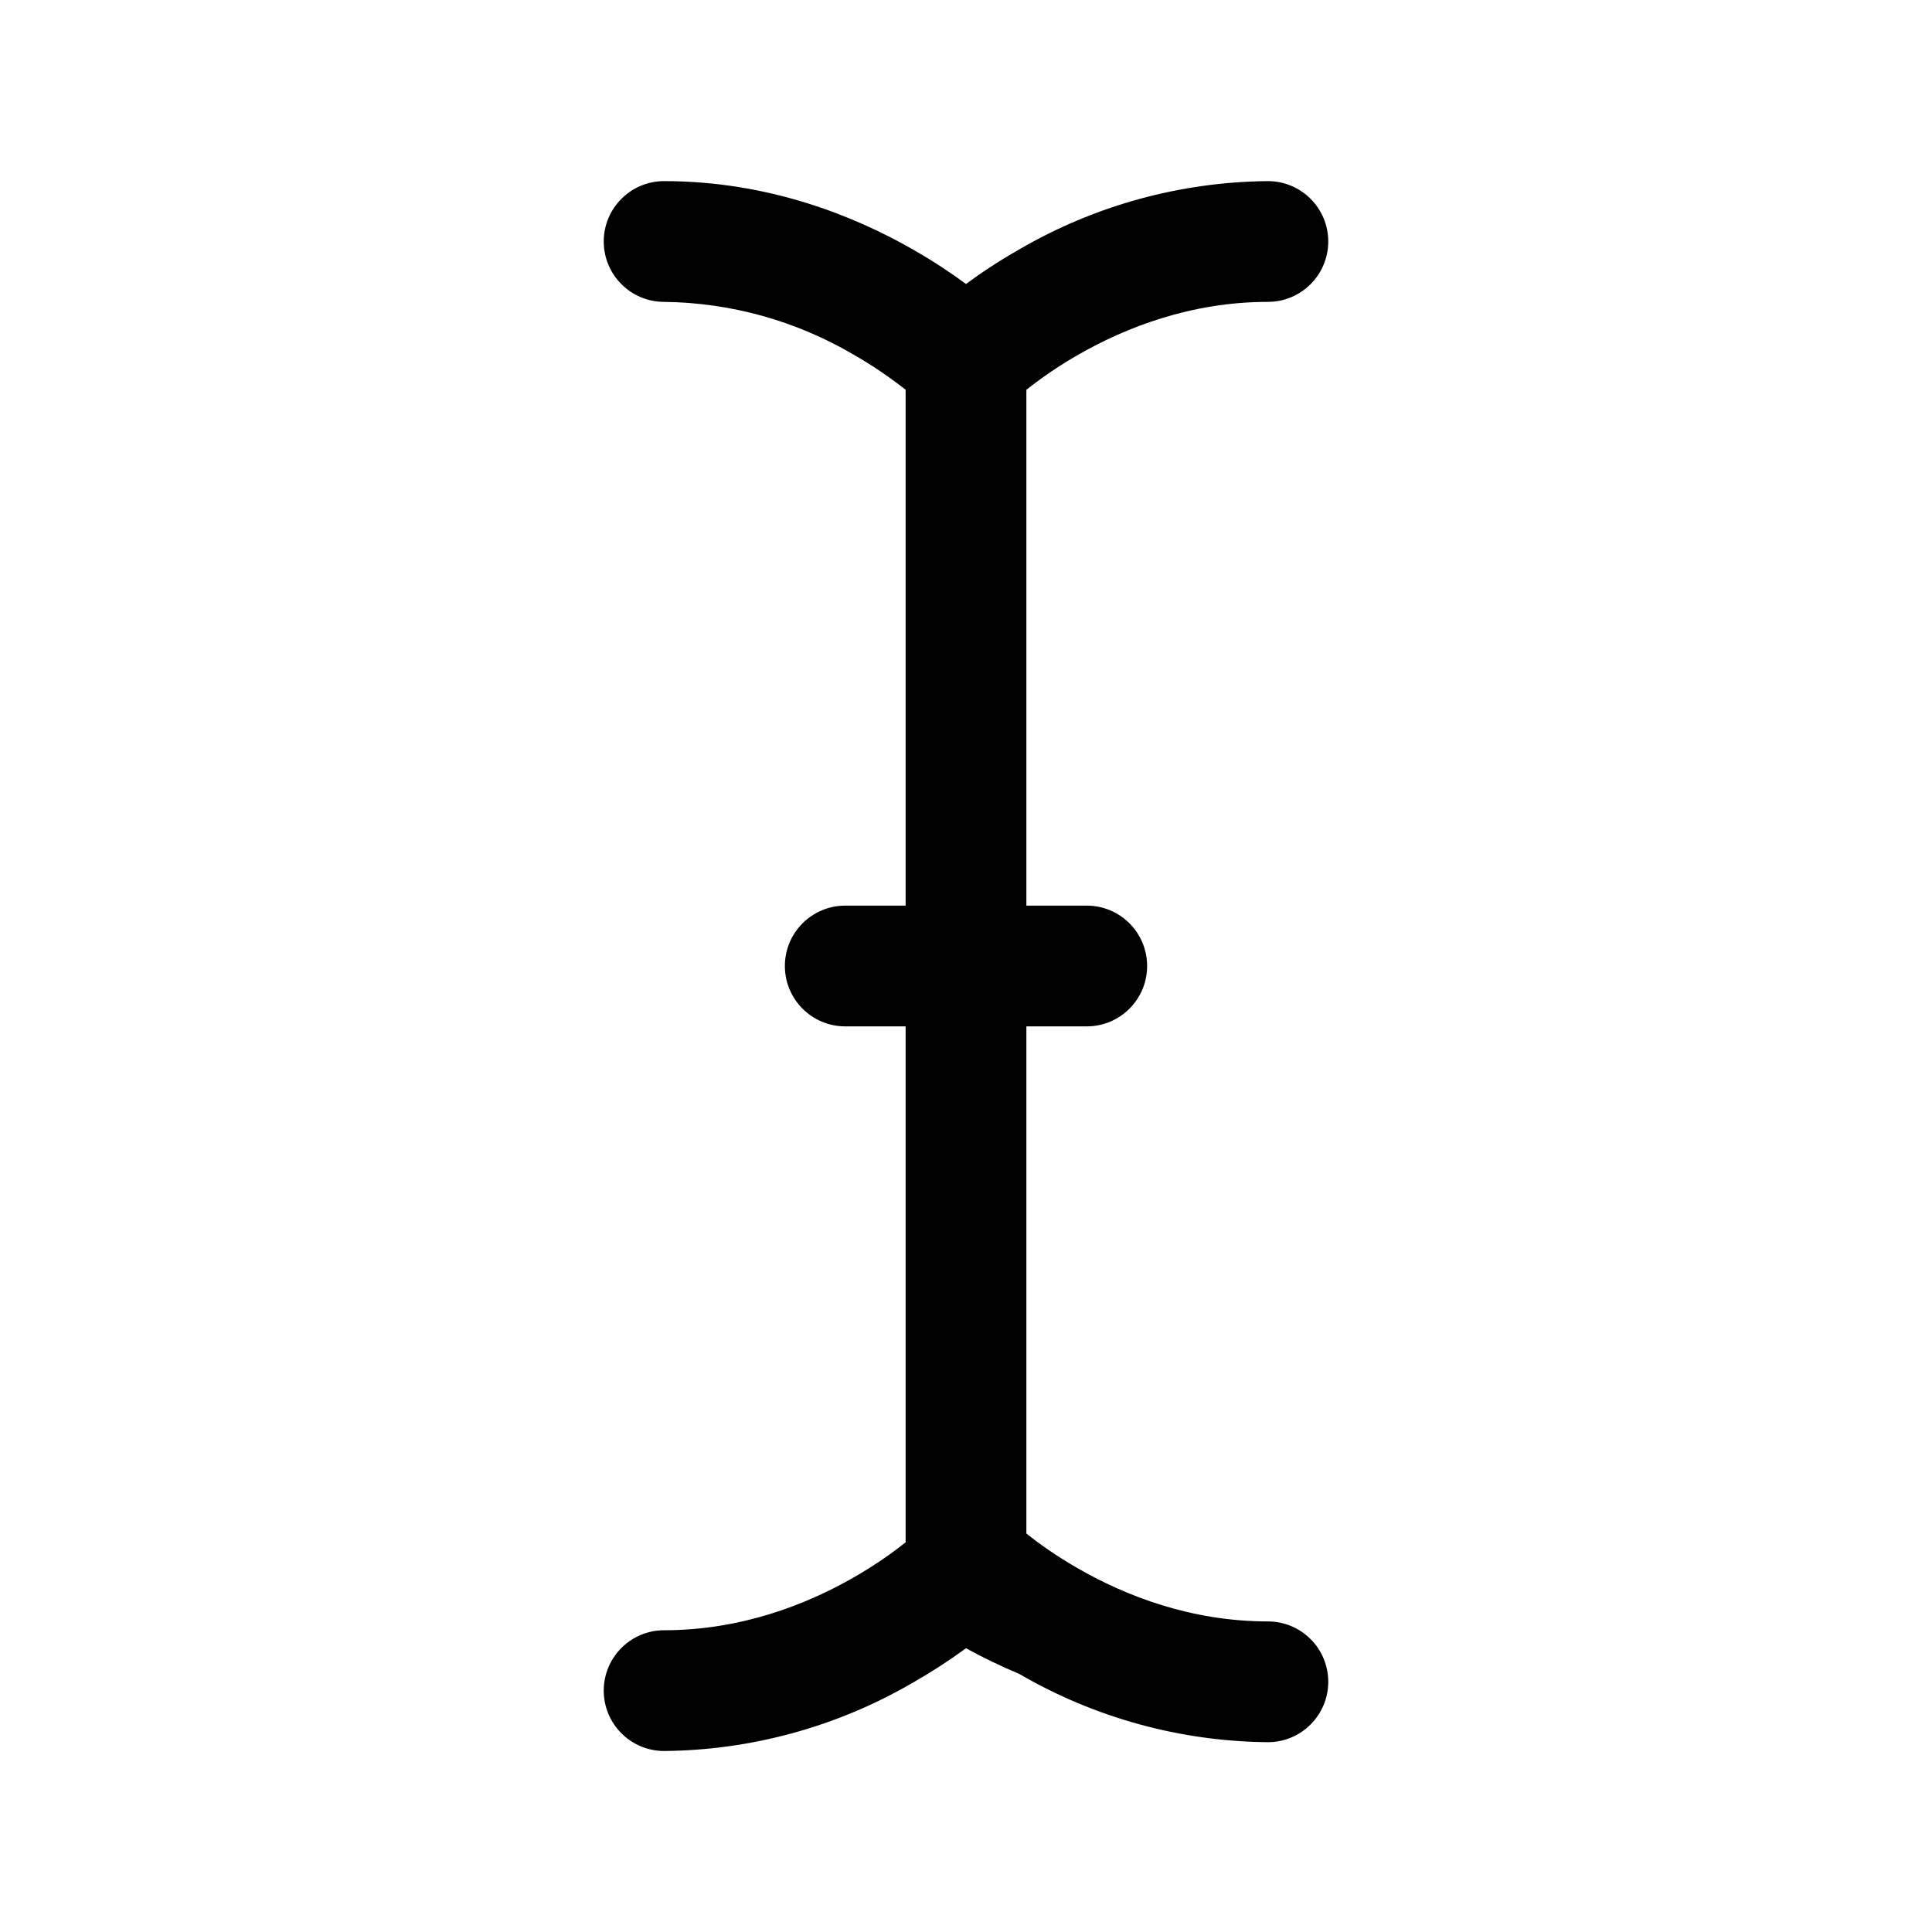
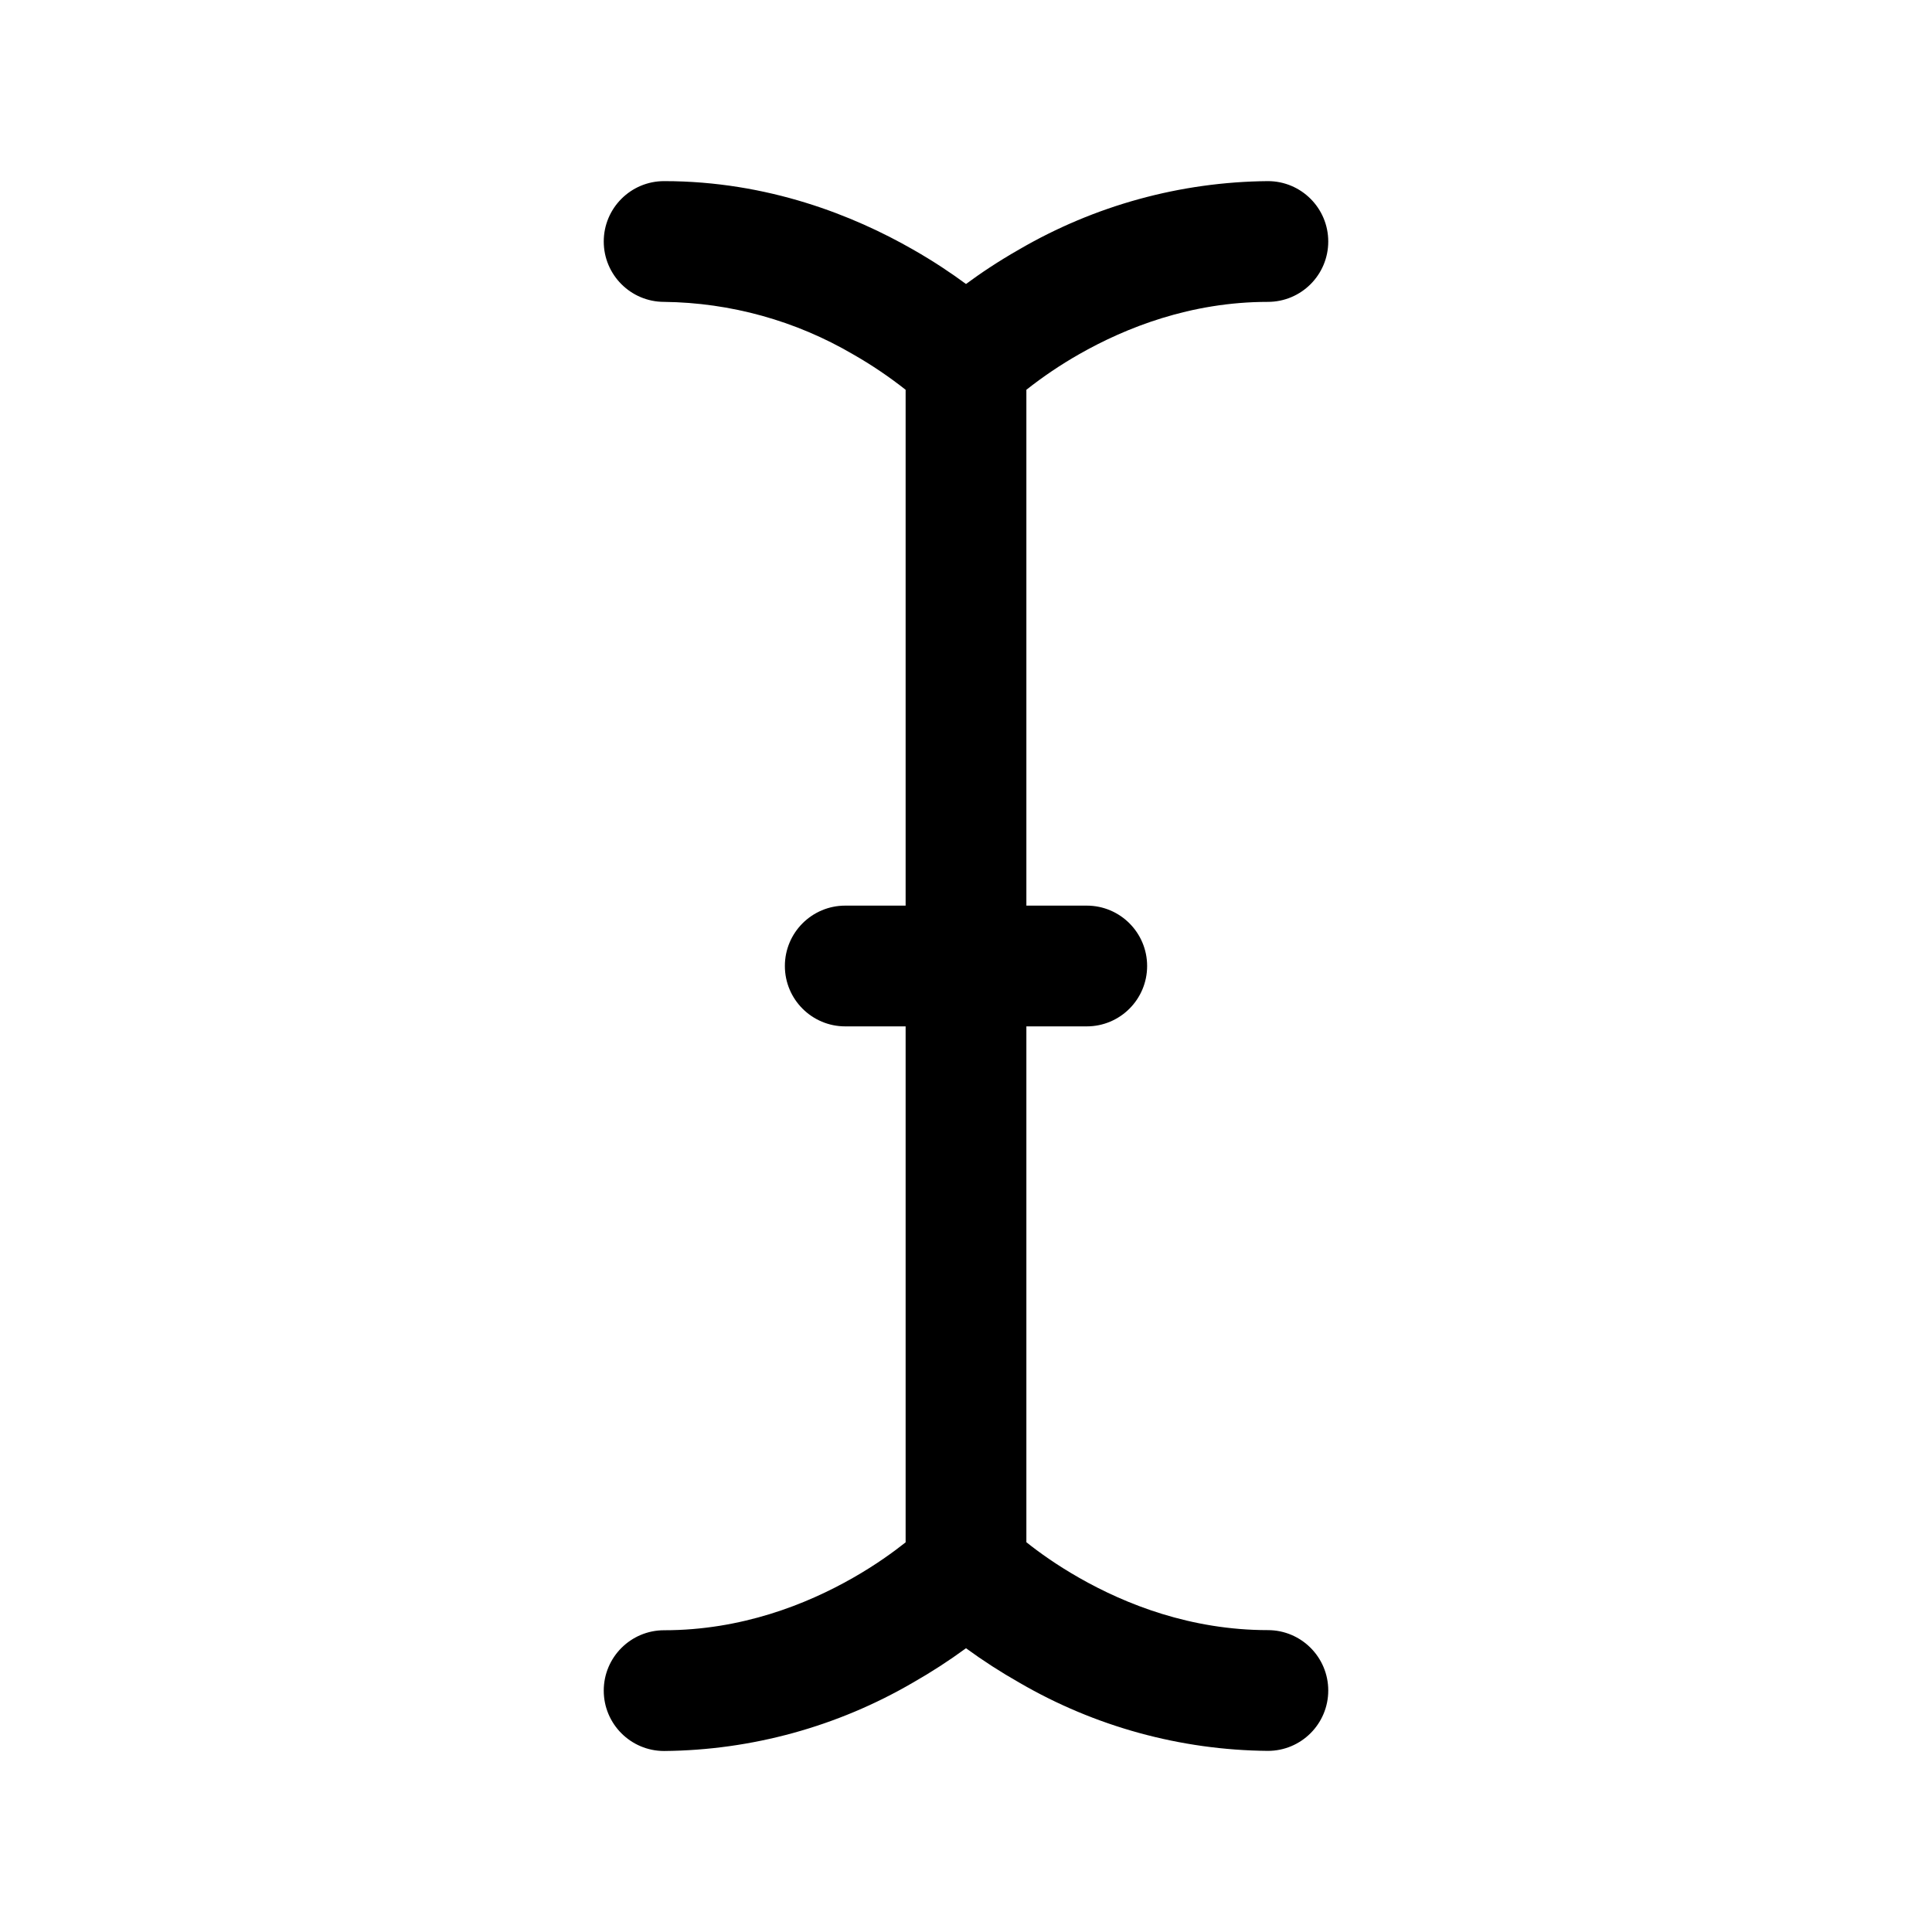
<svg xmlns="http://www.w3.org/2000/svg" width="16" height="16" fill="currentColor" class="bi bi-cursor-text" viewBox="0 0 16 16">
-   <path d="M5 2a.5.5 0 0 1 .5-.5c.862 0 1.573.287 2.06.566.174.099.321.198.44.286.119-.088.266-.187.44-.286A4.165 4.165 0 0 1 10.5 1.5a.5.5 0 0 1 0 1c-.638 0-1.177.213-1.564.434a3.49 3.49 0 0 0-.436.294V7.5H9a.5.5 0 0 1 0 1h-.5v4.2c.1.08.248.187.436.294.387.221.926.434 1.564.434a.5.5 0 0 1 0 1 4.165 4.165 0 0 1-2.06-.566A4.561 4.561 0 0 1 8 13.65a4.561 4.561 0 0 1-.44.285 4.165 4.165 0 0 1-2.06.566.5.5 0 0 1 0-1c.638 0 1.177-.213 1.564-.434.188-.107.335-.214.436-.294V8.5H7a.5.5 0 0 1 0-1h.5V3.228a3.49 3.49 0 0 0-.436-.294A3.166 3.166 0 0 0 5.5 2.5.5.5 0 0 1 5 2zm3.352 1.355zm-.704 9.29z" />
+   <path d="M5 2a.5.5 0 0 1 .5-.5c.862 0 1.573.287 2.06.566.174.099.321.198.44.286.119-.088.266-.187.44-.286A4.165 4.165 0 0 1 10.5 1.5a.5.5 0 0 1 0 1c-.638 0-1.177.213-1.564.434a3.49 3.49 0 0 0-.436.294V7.5H9a.5.5 0 0 1 0 1h-.5v4.272c.1.08.248.187.436.294.387.221.926.434 1.564.434a.5.5 0 0 1 0 1 4.165 4.165 0 0 1-2.06-.566A4.561 4.561 0 0 1 8 13.65a4.561 4.561 0 0 1-.44.285 4.165 4.165 0 0 1-2.06.566.5.5 0 0 1 0-1c.638 0 1.177-.213 1.564-.434.188-.107.335-.214.436-.294V8.5H7a.5.5 0 0 1 0-1h.5V3.228a3.49 3.49 0 0 0-.436-.294A3.166 3.166 0 0 0 5.5 2.5.5.5 0 0 1 5 2zm3.352 1.355zm-.704 9.29z" />
</svg>
